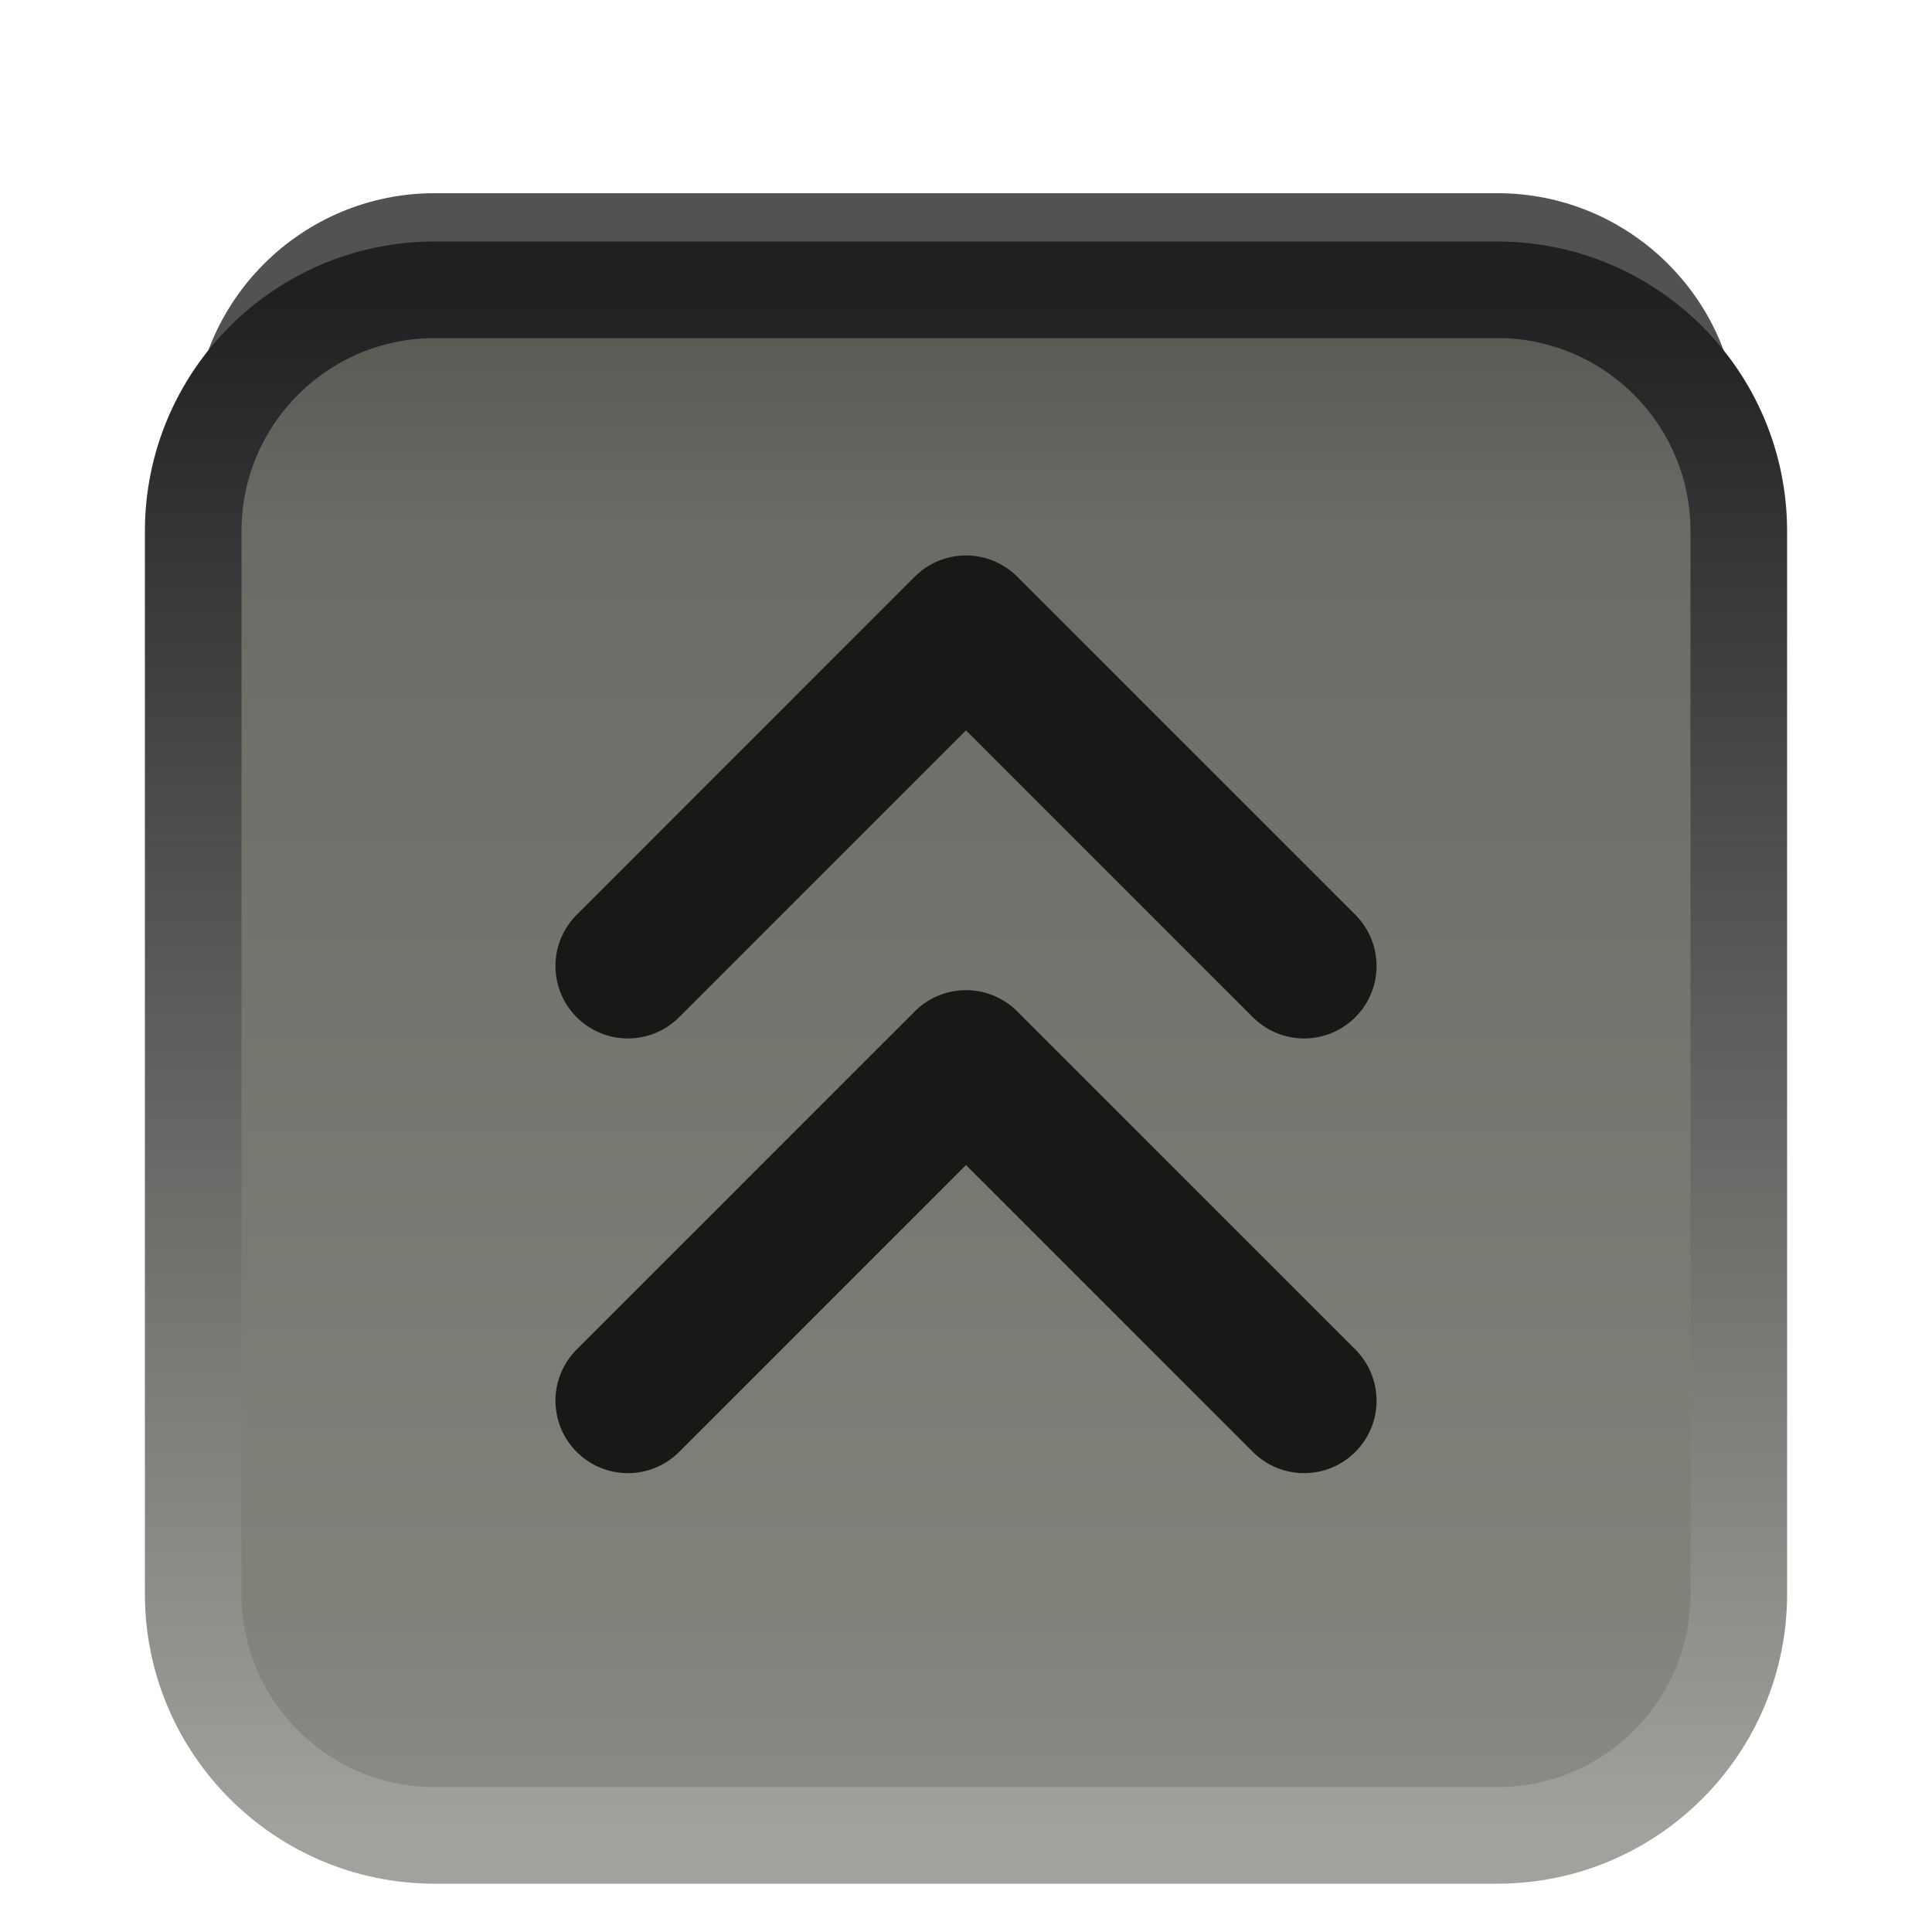
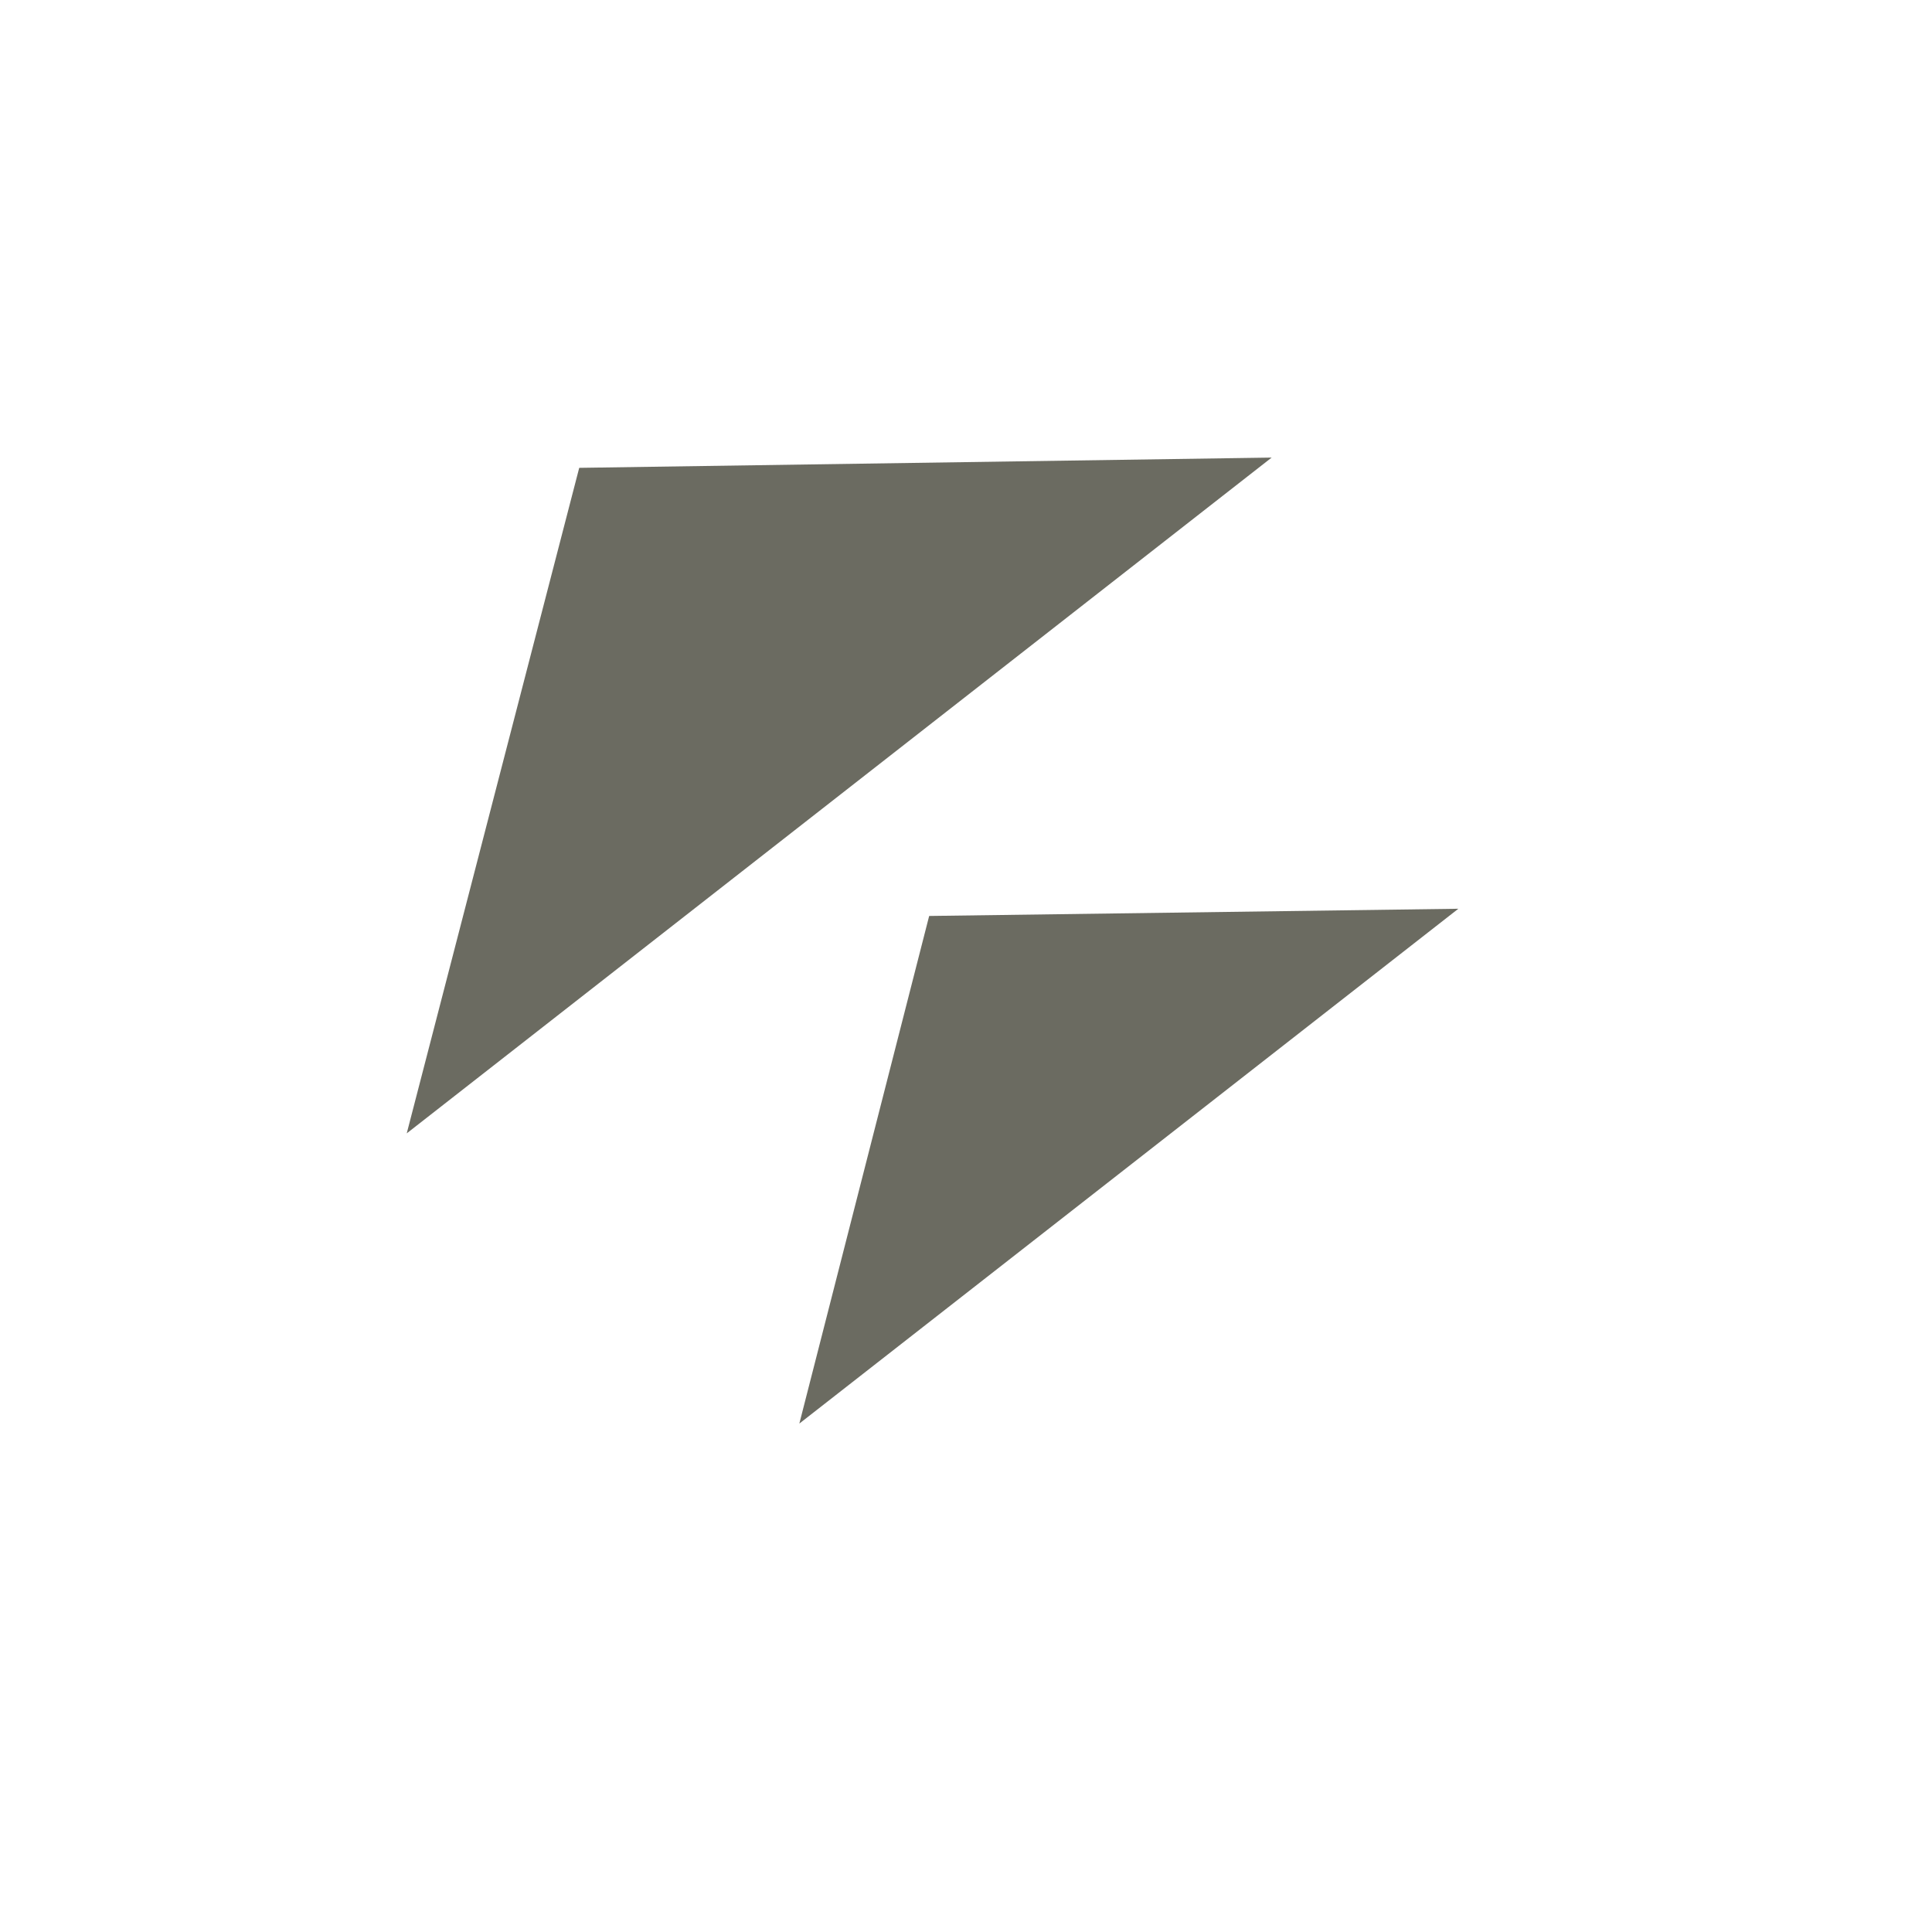
- <svg xmlns="http://www.w3.org/2000/svg" width="20" height="20" viewBox="0 0 20 20">
-   <defs>
-     <linearGradient id="btn_bg" x1="0%" y1="0%" x2="0%" y2="100%">
-       <stop offset="0%" stop-color="#575651" />
-       <stop offset="15%" stop-color="#6b6a64" />
-       <stop offset="85%" stop-color="#818079" />
-       <stop offset="100%" stop-color="#8c8c86" />
-     </linearGradient>
-     <linearGradient id="btn_border" x1="0%" y1="0%" x2="0%" y2="100%">
-       <stop offset="0%" stop-color="#202023" />
-       <stop offset="100%" stop-color="#a2a19b" />
-     </linearGradient>
-   </defs>
-   <rect x="2" y="2" width="16" height="16" rx="2.5" ry="2.5" fill="#18181b" opacity="0.75" />
-   <rect x="2" y="3" width="16" height="16" rx="2.5" ry="2.5" fill="url(#btn_bg)" stroke="url(#btn_border)" stroke-width="1" />
-   <path d="M 6.5 9 L 10 5.5 L 13.5 9" fill="none" stroke="#181817" stroke-width="1.5" stroke-linecap="round" stroke-linejoin="round" transform="translate(0, 1)" />
-   <path d="M 6.5 13.5 L 10 10 L 13.5 13.5" fill="none" stroke="#181817" stroke-width="1.5" stroke-linecap="round" stroke-linejoin="round" transform="translate(0, 1)" />
+ <svg xmlns="http://www.w3.org/2000/svg" width="20" height="20" id="svg3085" version="1.1" viewBox="0 0 15 19">
+   <defs id="defs3087" />
+   <g id="layer1" transform="translate(0,-1033.362)">
+     <rect style="color:#000000;display:inline;overflow:visible;visibility:visible;fill:none;stroke:none;stroke-width:0.4;marker:none;enable-background:accumulate" id="rect2993" width="15" height="19" x="-3.7109373e-07" y="1033.362" />
+     <g id="g3287" transform="matrix(0.974359,0,0,0.974359,-788.3843,280.9751)" style="display:inline;fill:#22211e;fill-opacity:1" />
+     <path style="color:#000000;display:inline;overflow:visible;visibility:visible;fill:#6b6b61;fill-opacity:1;fill-rule:nonzero;stroke:none;stroke-width:1.5;marker:none;enable-background:accumulate" d="M 3.696,1037.964 2,1044.508 l 8.506,-6.646 -6.81,0.101 z m 3.442,4.405 -1.277,4.993 6.481,-5.063 -5.204,0.071 z" id="path3004-0" />
+   </g>
</svg>
